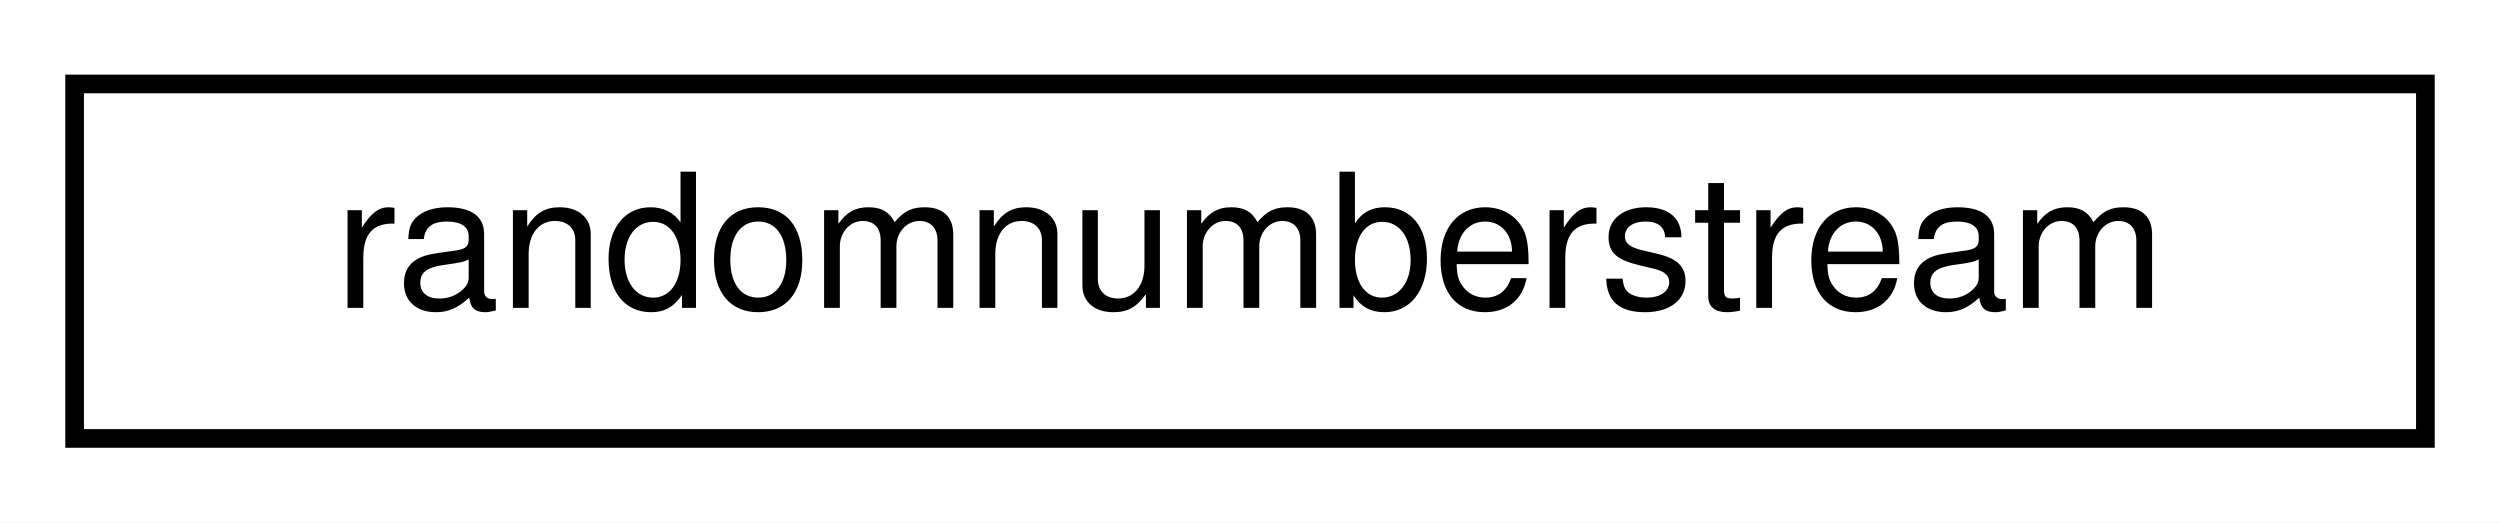
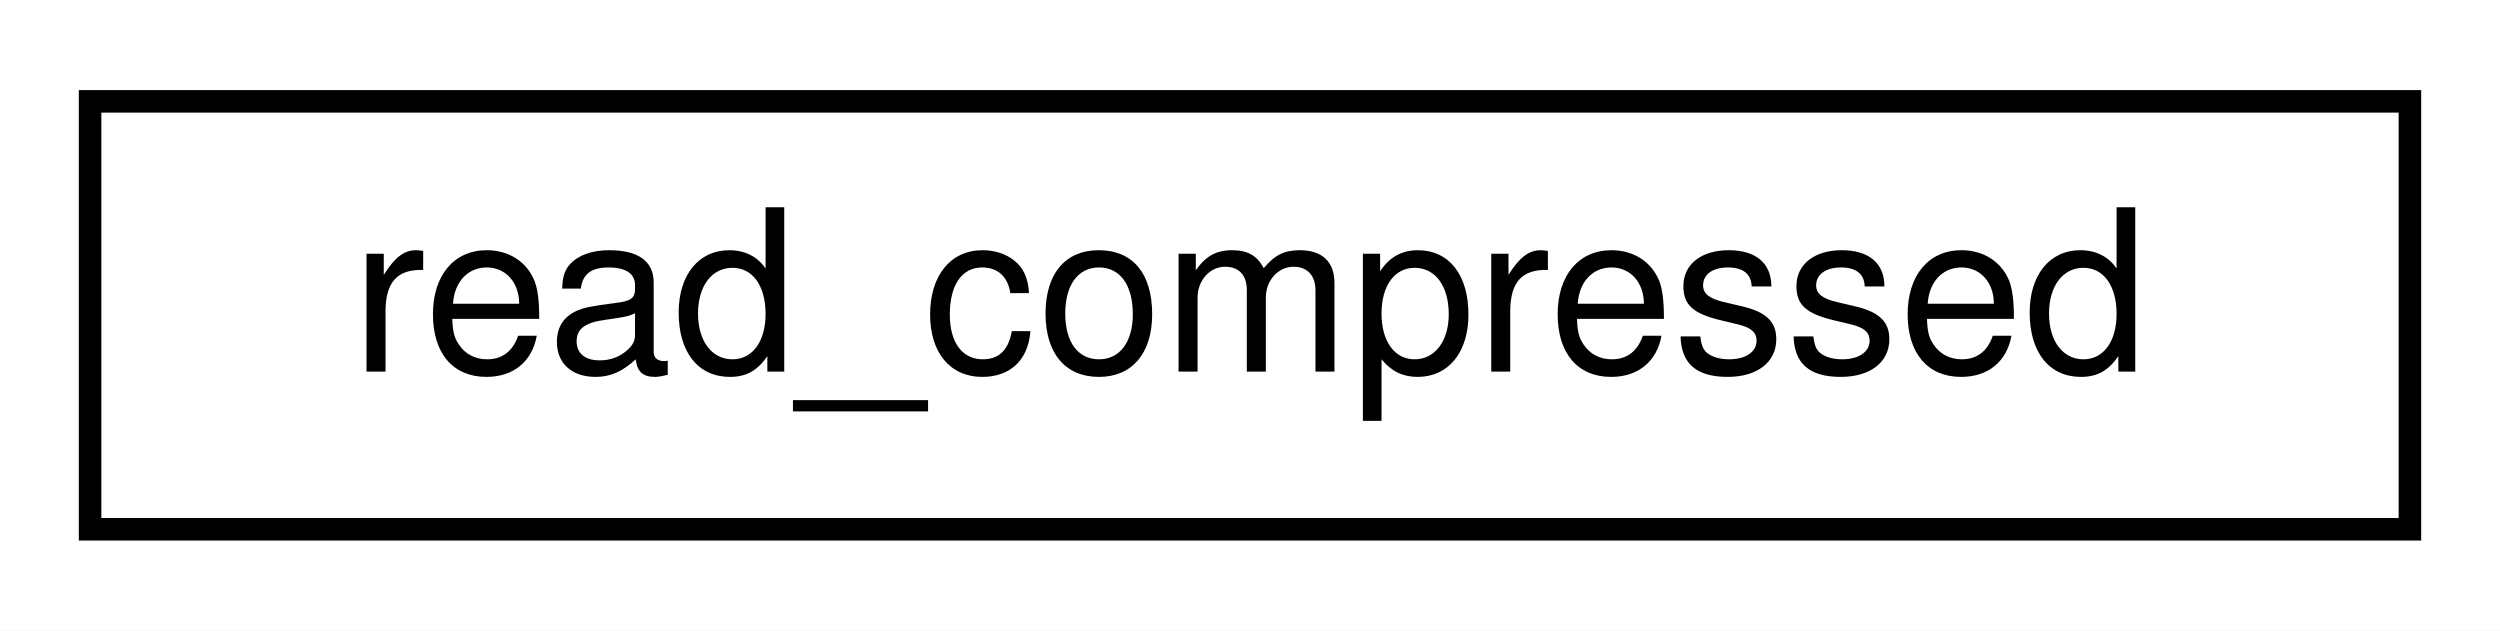
- <svg xmlns="http://www.w3.org/2000/svg" xmlns:xlink="http://www.w3.org/1999/xlink" width="134pt" height="28pt" viewBox="0.00 0.00 134.00 28.00">
+ <svg xmlns="http://www.w3.org/2000/svg" xmlns:xlink="http://www.w3.org/1999/xlink" width="111pt" height="28pt" viewBox="0.00 0.00 111.00 28.00">
  <g id="graph0" class="graph" transform="scale(1 1) rotate(0) translate(4 24)">
-     <polygon fill="white" stroke="transparent" points="-4,4 -4,-24 130,-24 130,4 -4,4" />
+     <polygon fill="white" stroke="transparent" points="-4,4 -4,-24 107,-24 107,4 -4,4" />
    <g id="node1" class="node">
      <g id="a_node1">
-         <a xlink:href="structrandom__numbers__mod_1_1randomnumberstream.html" target="_top" xlink:title="Type to hold a stream of randomly generated numbers.">
-           <polygon fill="white" stroke="black" points="0,-0.5 0,-19.5 126,-19.5 126,-0.5 0,-0.5" />
-           <text text-anchor="middle" x="63" y="-7.5" font-family="Helvetica,sans-Serif" font-size="10.00">randomnumberstream</text>
+         <a xlink:href="interfacefms__io__mod_1_1read__compressed.html" target="_top" xlink:title="Only need read compressed att; write is handled in with mpp_io calls in save_compressed_restart.">
+           <polygon fill="white" stroke="black" points="0,-0.5 0,-19.5 103,-19.5 103,-0.5 0,-0.5" />
+           <text text-anchor="middle" x="51.5" y="-7.5" font-family="Helvetica,sans-Serif" font-size="10.00">read_compressed</text>
        </a>
      </g>
    </g>
  </g>
</svg>
